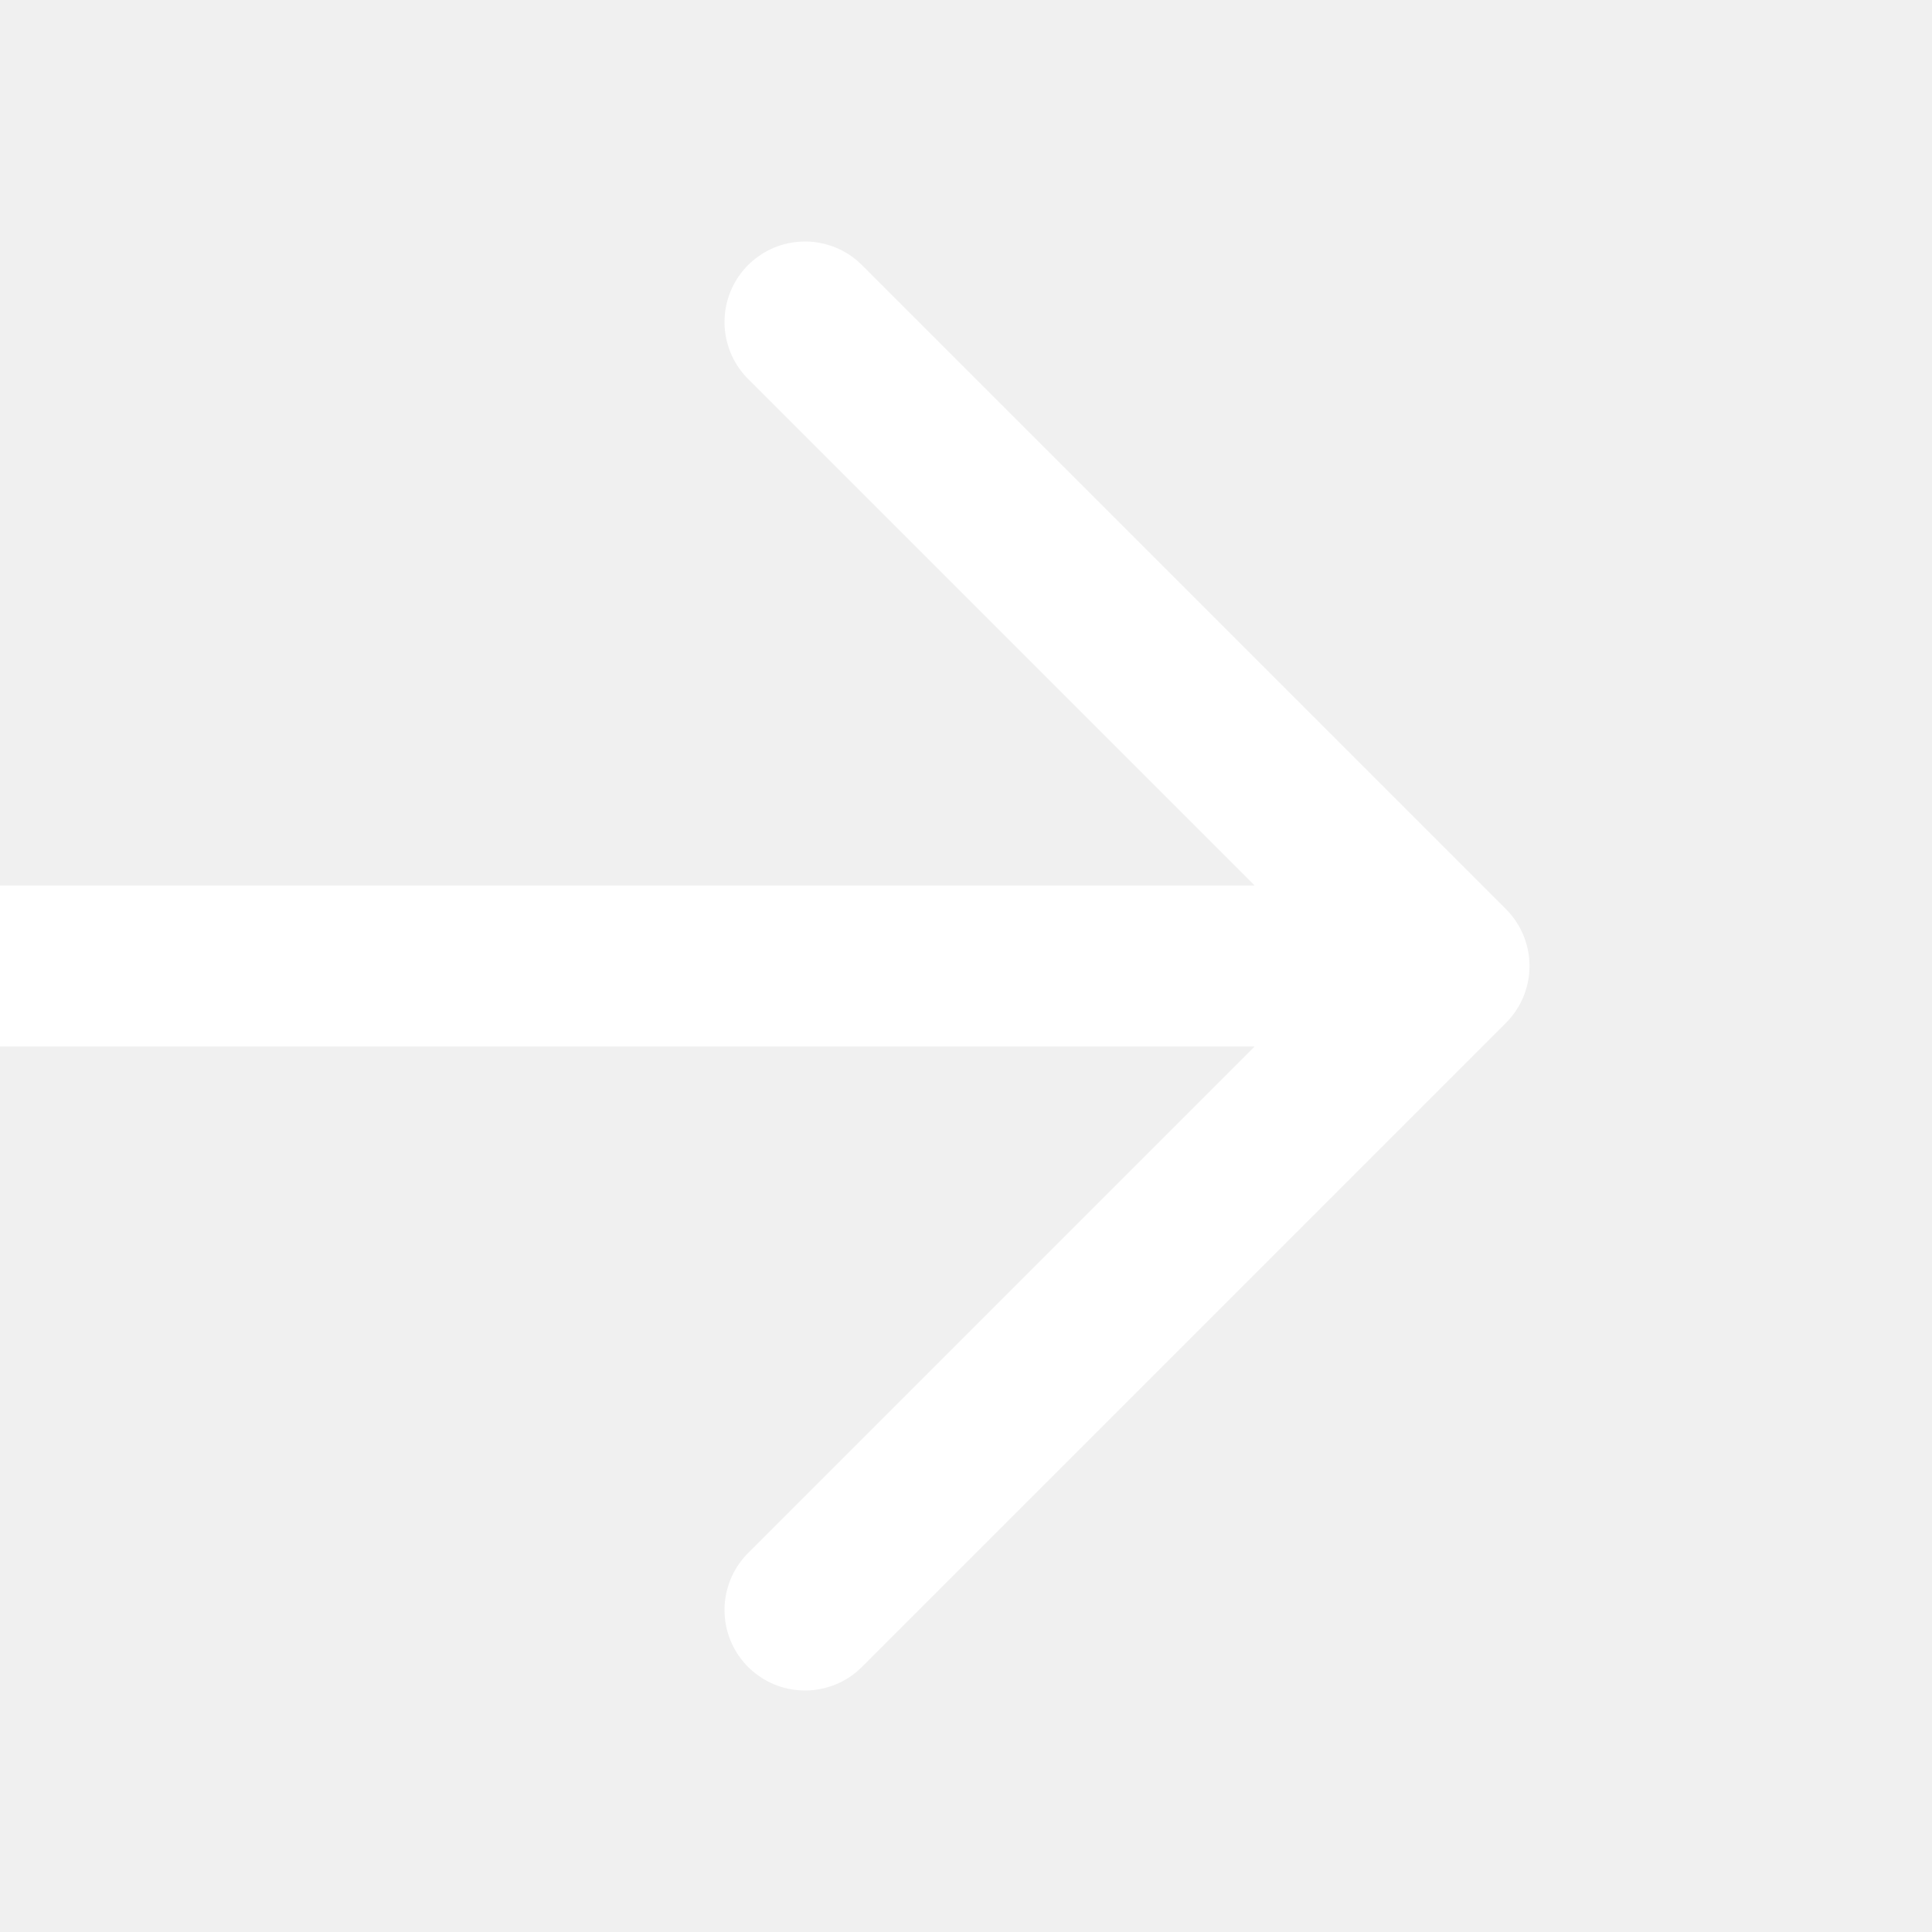
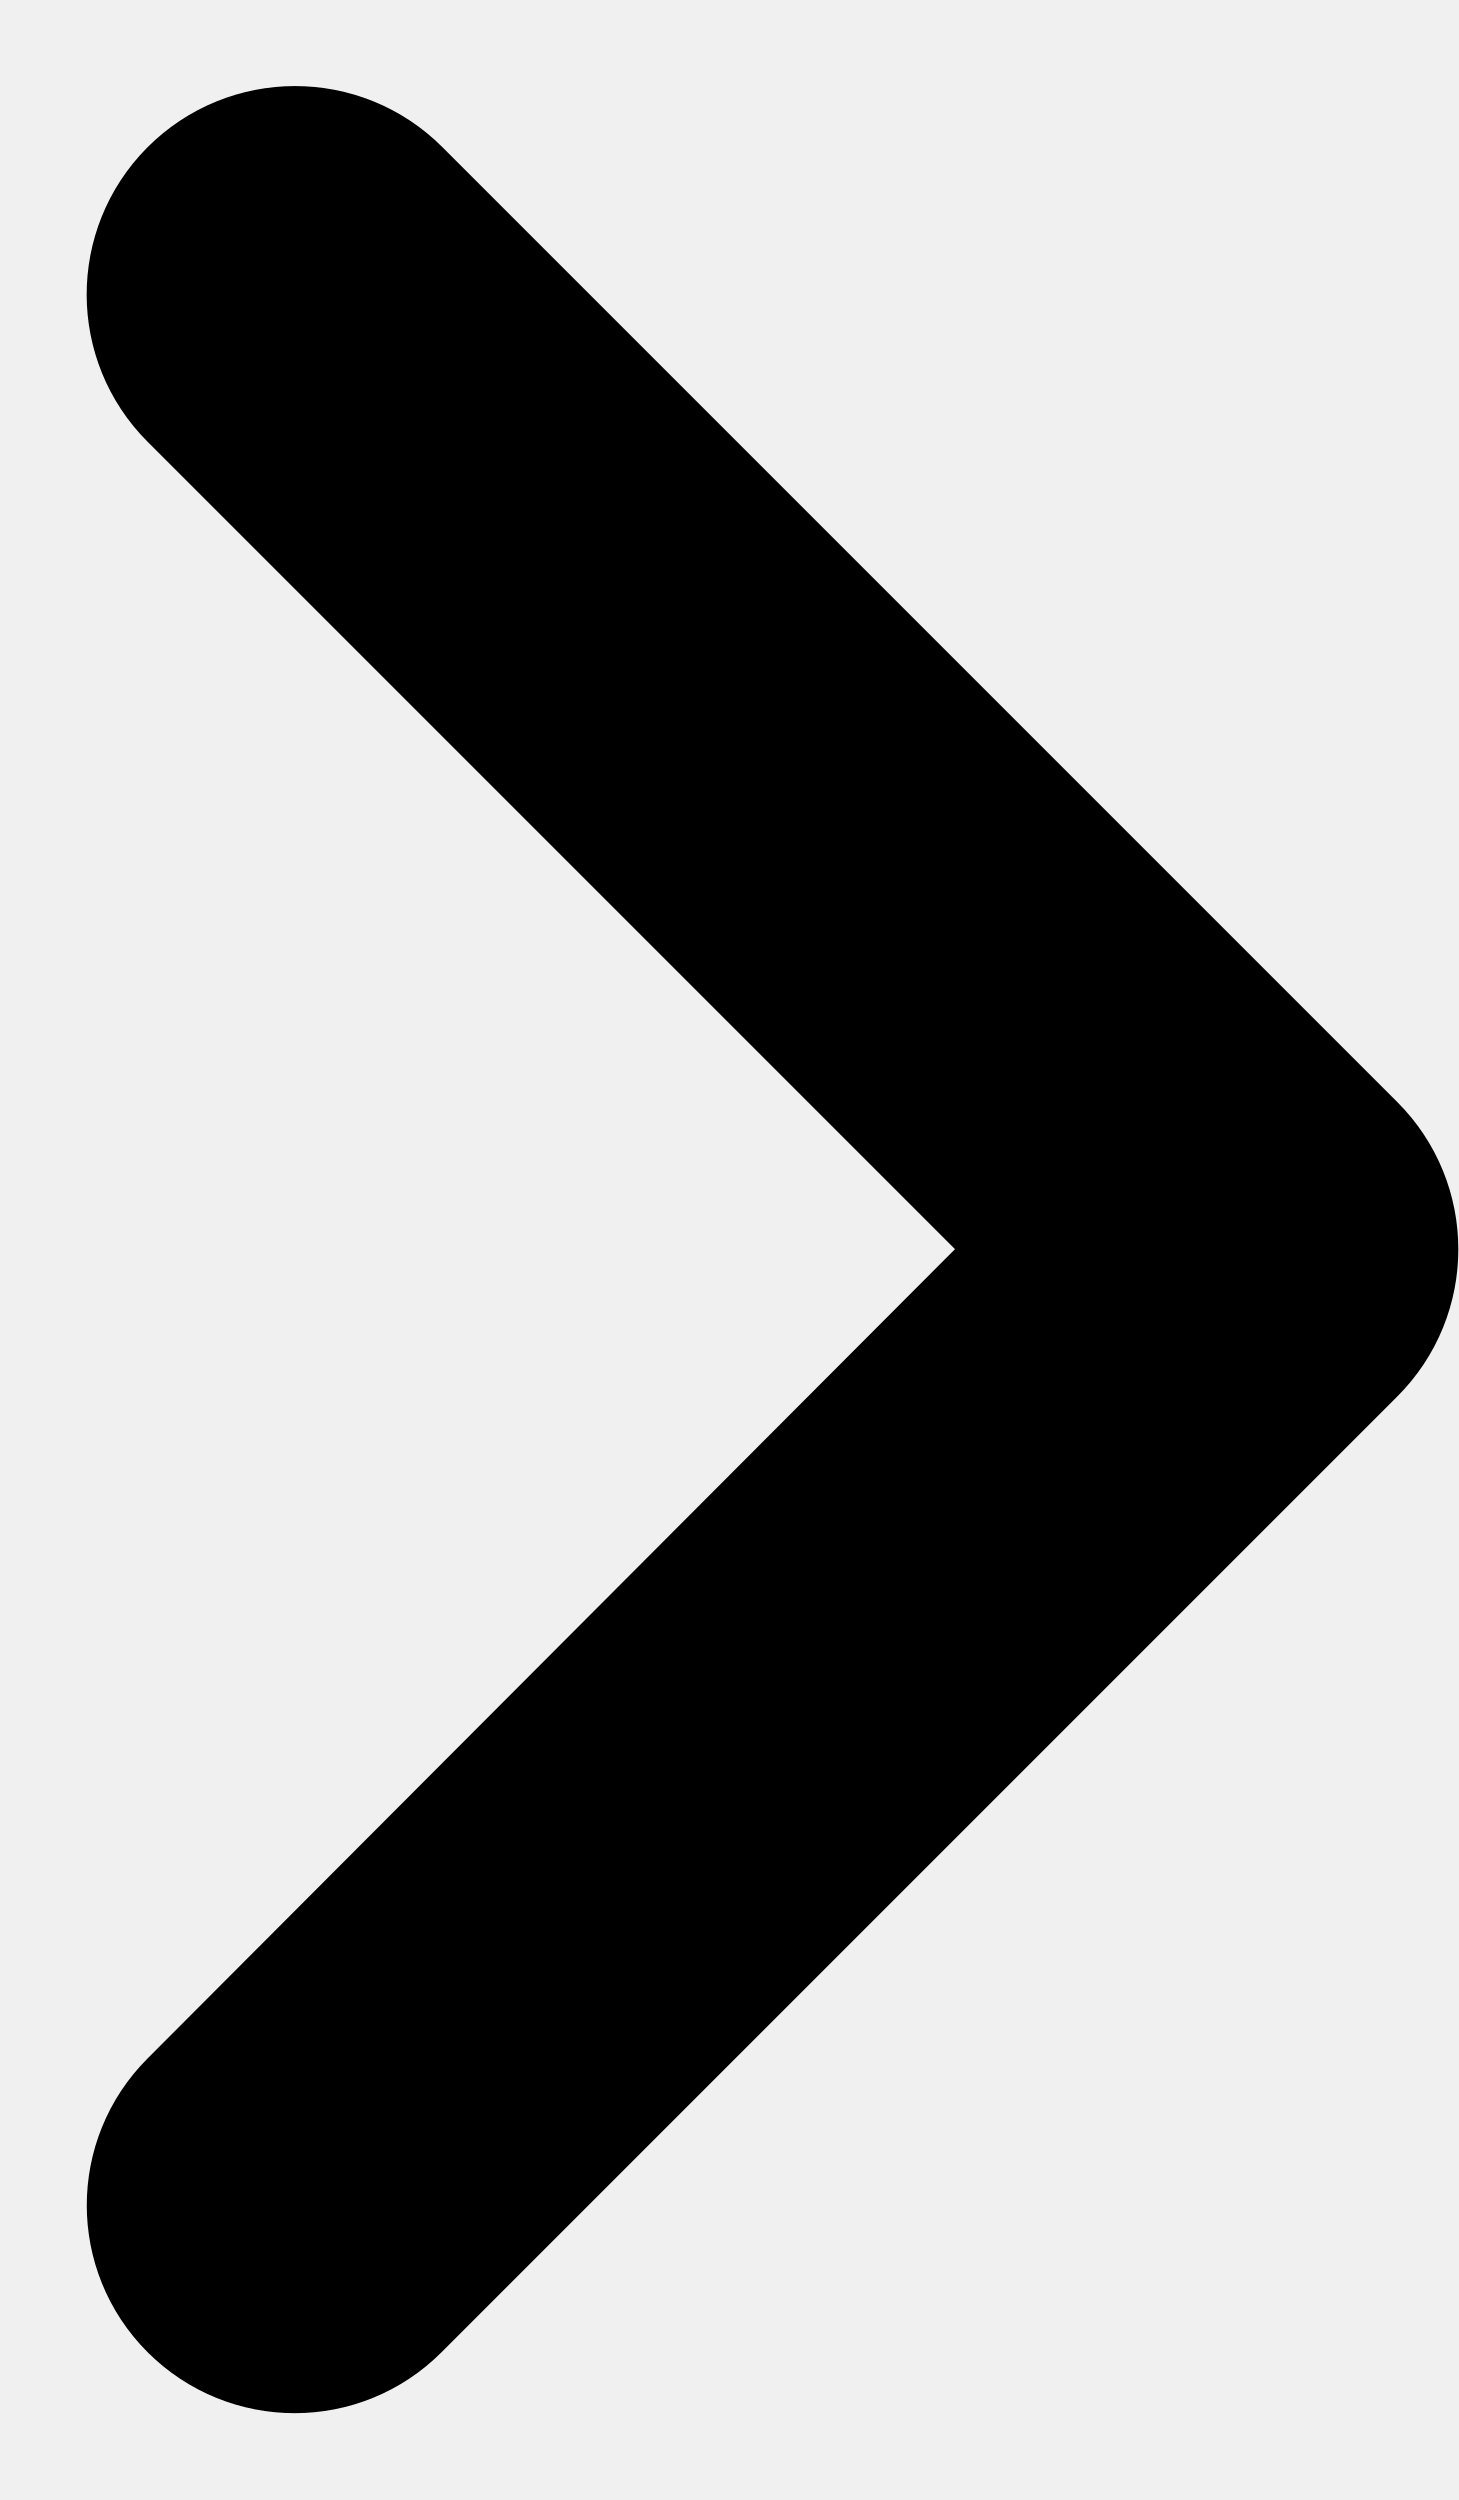
- <svg xmlns="http://www.w3.org/2000/svg" width="24px" height="24px" viewBox="0 0 24 24" fill="none">
-   <path d="M0 12H18M18 12L10 4M18 12L10 20" stroke="white" stroke-width="2" stroke-linecap="round" stroke-linejoin="round" />
+ <svg xmlns="http://www.w3.org/2000/svg" width="7" height="12" viewBox="0 0 7 12" fill="none">
+   <path d="M4.938 6.349L5.291 5.996L4.938 5.643L1.062 1.767C0.868 1.573 0.867 1.257 1.061 1.061C1.257 0.864 1.575 0.864 1.77 1.06L6.353 5.643C6.549 5.838 6.549 6.155 6.353 6.35L1.766 10.937C1.572 11.132 1.257 11.132 1.062 10.937C0.868 10.743 0.868 10.428 1.062 10.234L4.938 6.349Z" fill="#000" stroke="#000" />
</svg>
